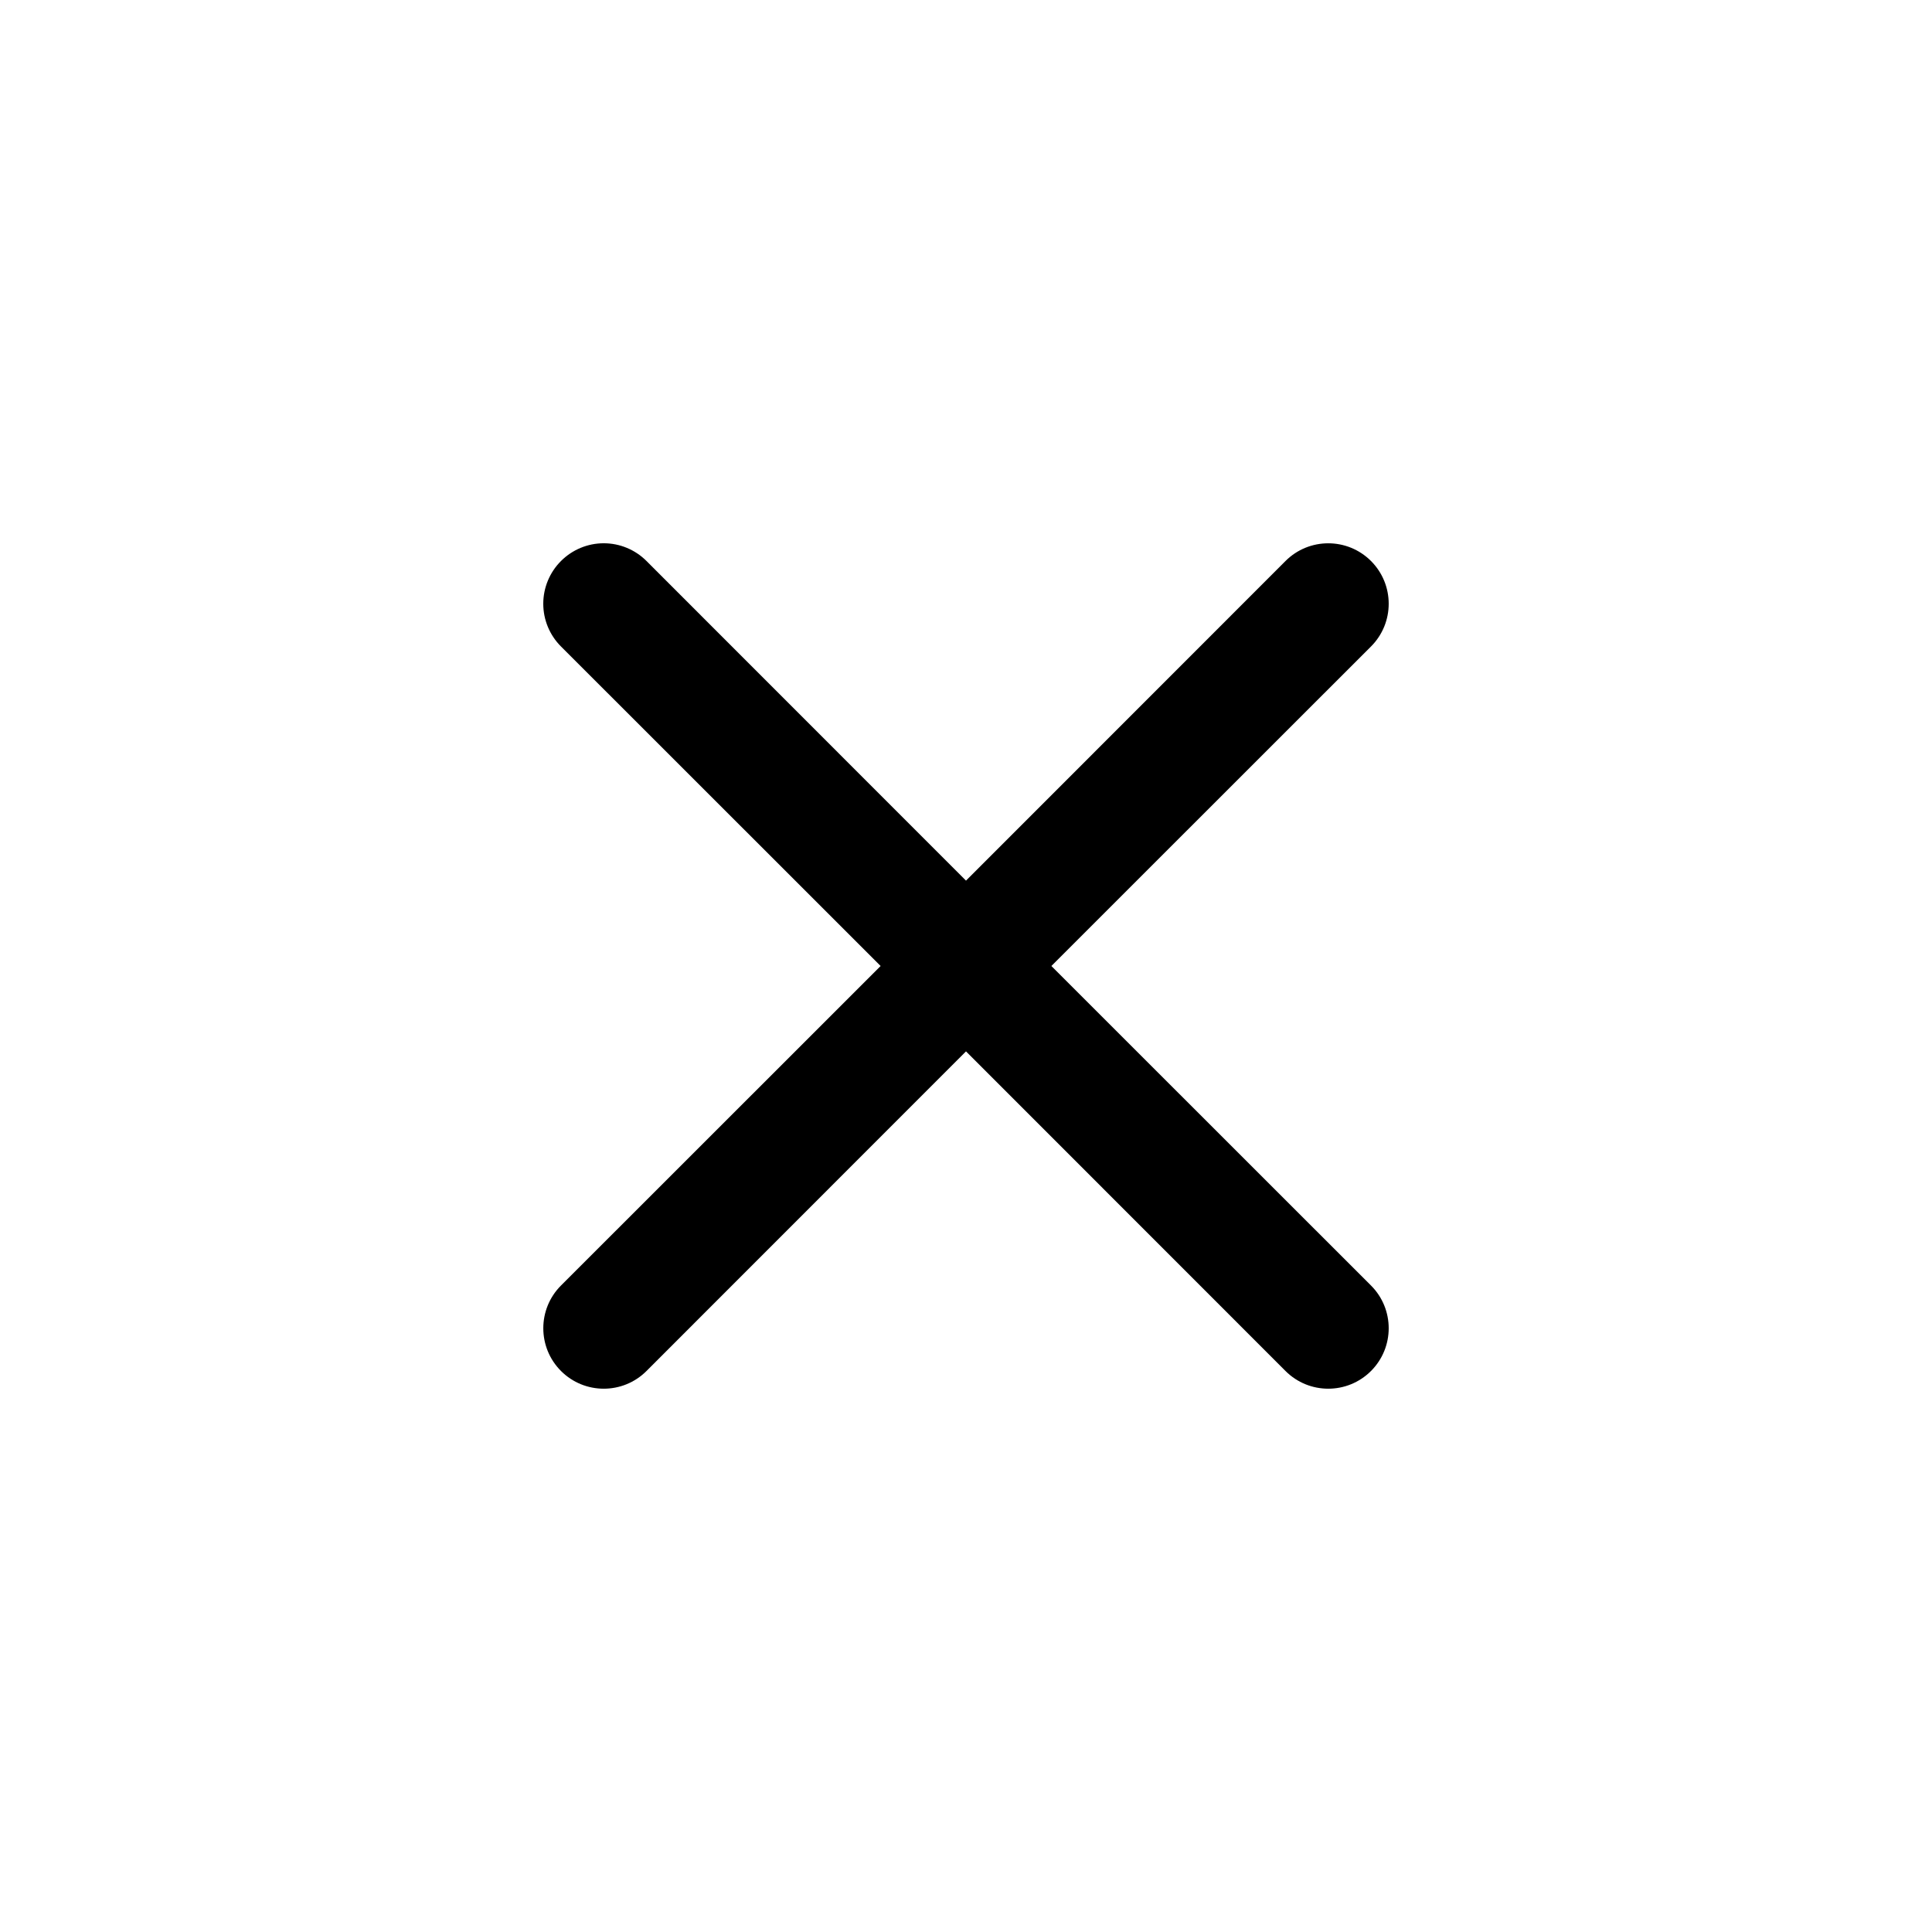
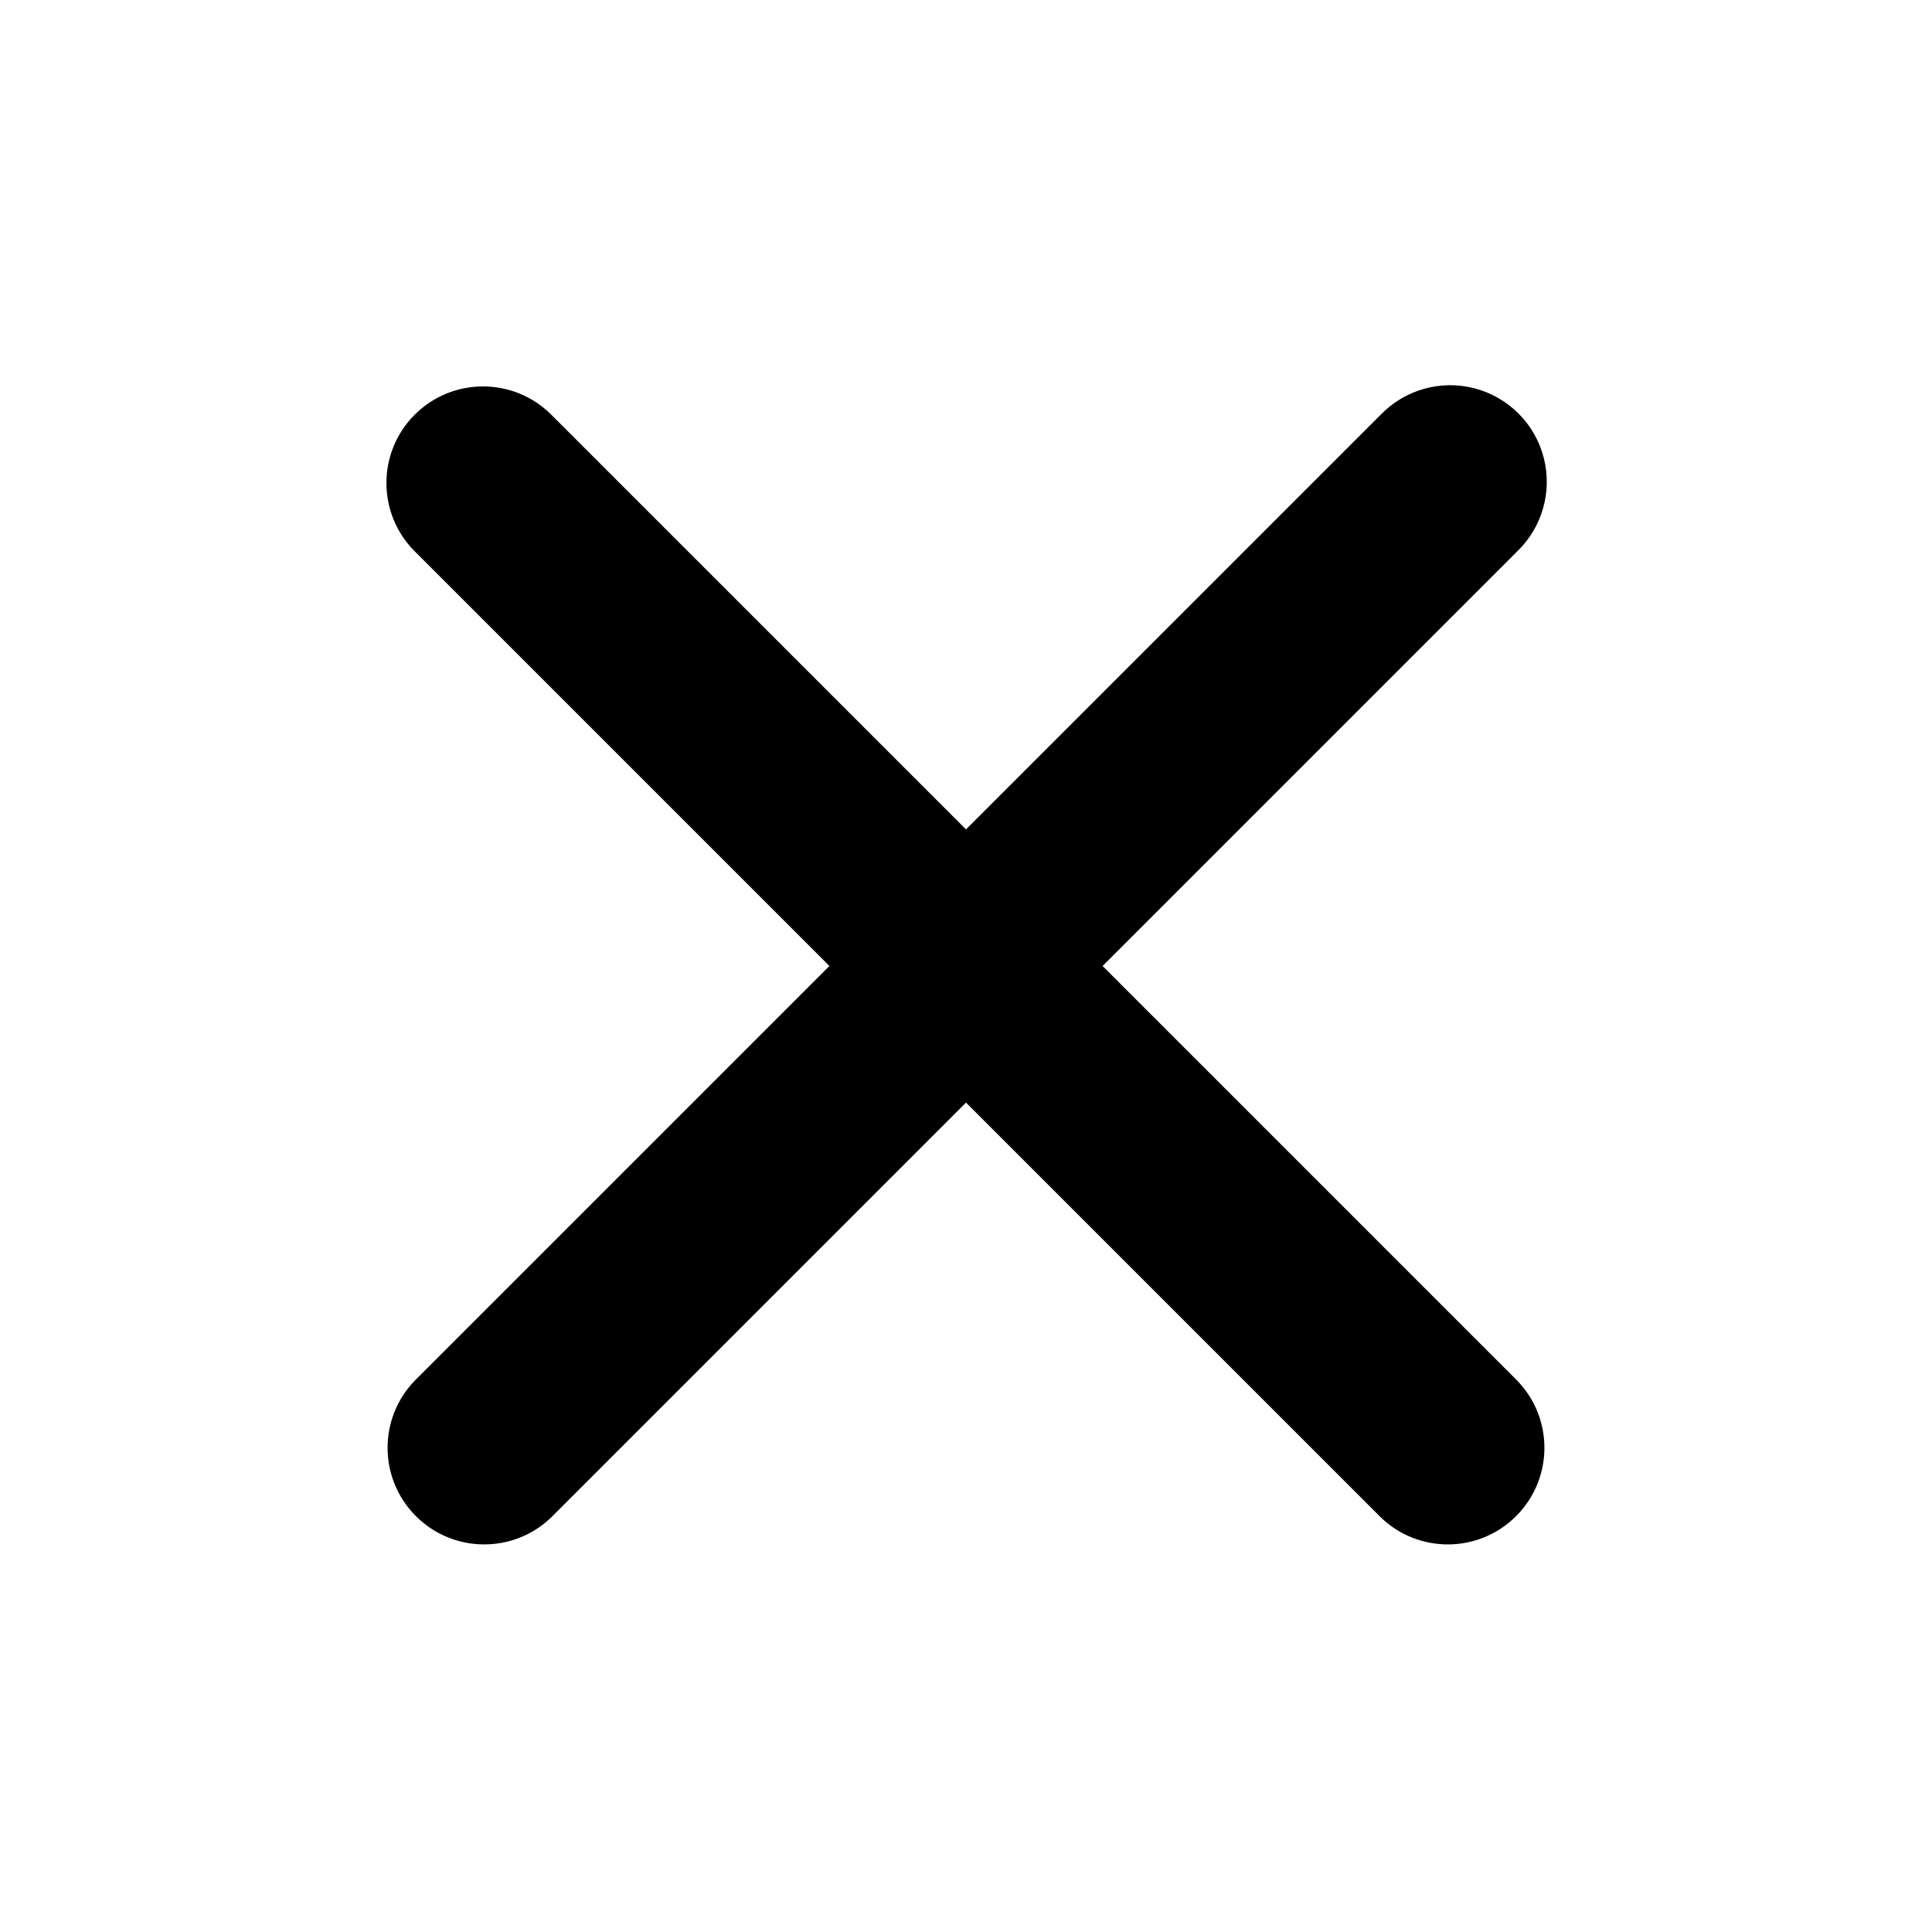
- <svg xmlns="http://www.w3.org/2000/svg" fill="currentColor" viewBox="0 0 16 16">
-   <path d="M4.646 4.646a.5.5 0 0 1 .708 0L8 7.293l2.646-2.647a.5.5 0 0 1 .708.708L8.707 8l2.647 2.646a.5.5 0 0 1-.708.708L8 8.707l-2.646 2.647a.5.5 0 0 1-.708-.708L7.293 8 4.646 5.354a.5.5 0 0 1 0-.708z" />
+ <svg xmlns="http://www.w3.org/2000/svg" fill="currentColor" viewBox="0 0 20 20">
+   <path fill-rule="evenodd" d="M4.293 4.293a1 1 0 0 1 1.414 0L10 8.586l4.293-4.293a1 1 0 1 1 1.414 1.414L11.414 10l4.293 4.293a1 1 0 0 1-1.414 1.414L10 11.414l-4.293 4.293a1 1 0 0 1-1.414-1.414L8.586 10 4.293 5.707a1 1 0 0 1 0-1.414z" clip-rule="evenodd" />
</svg>
